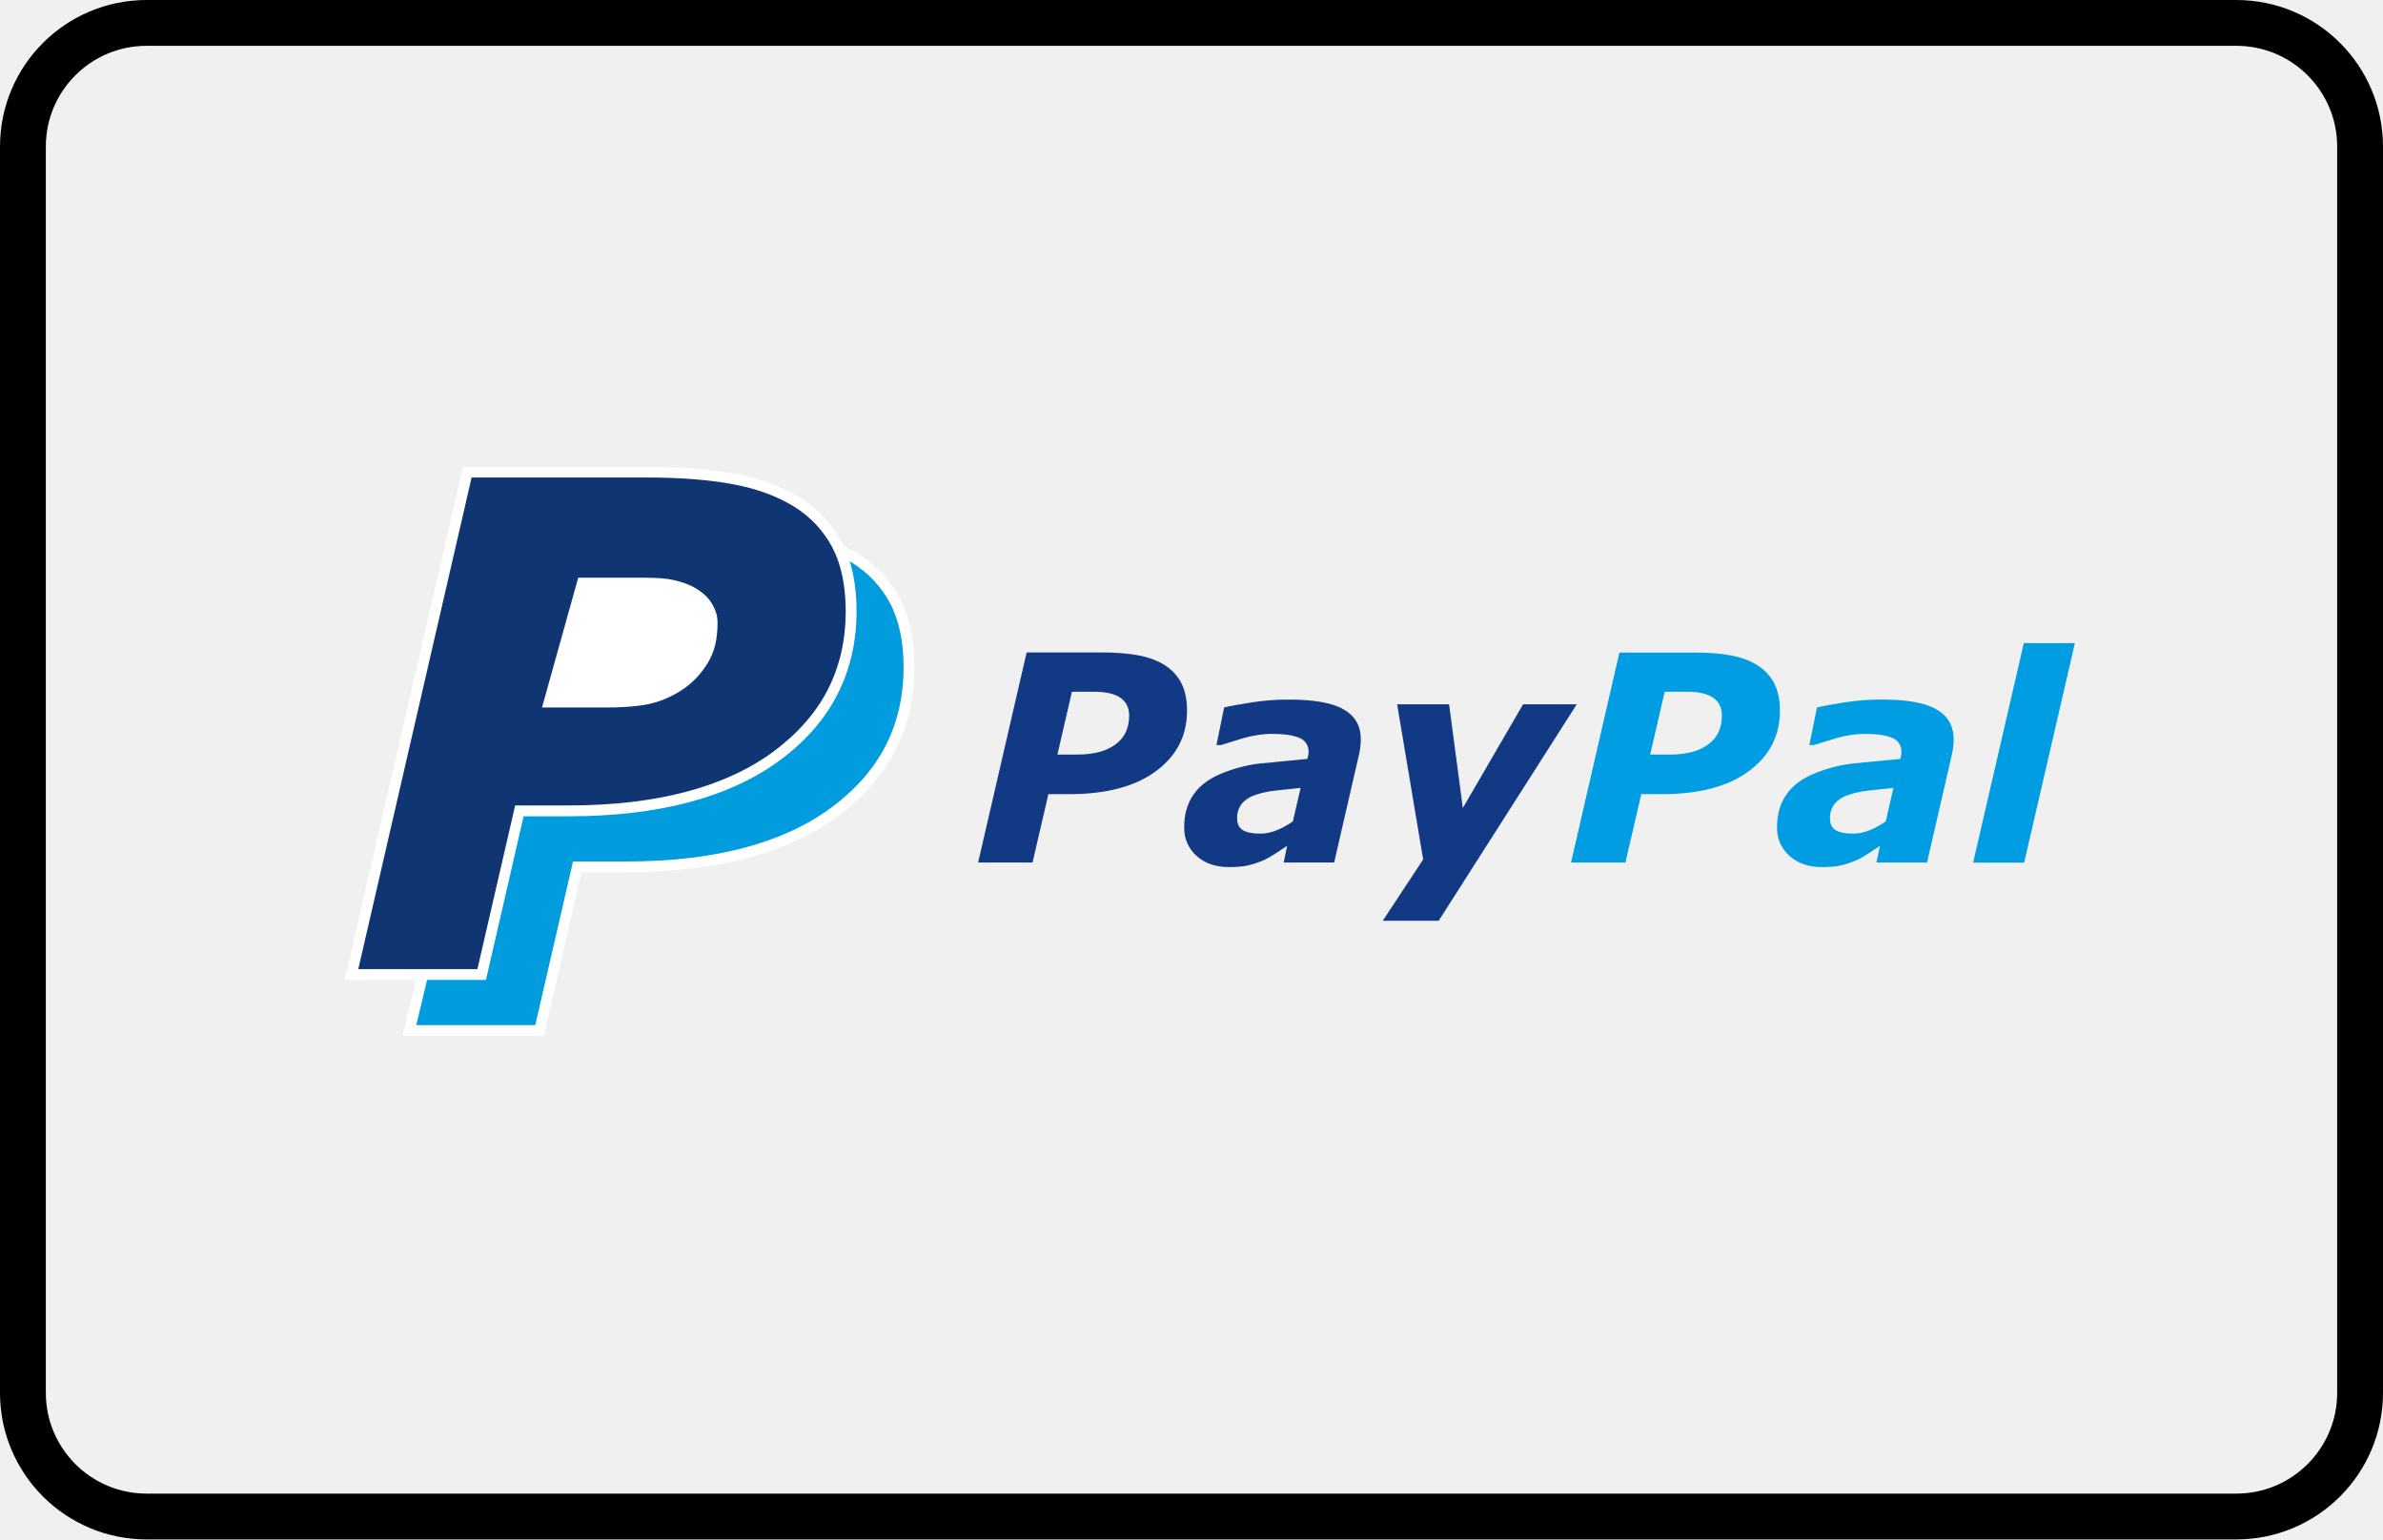
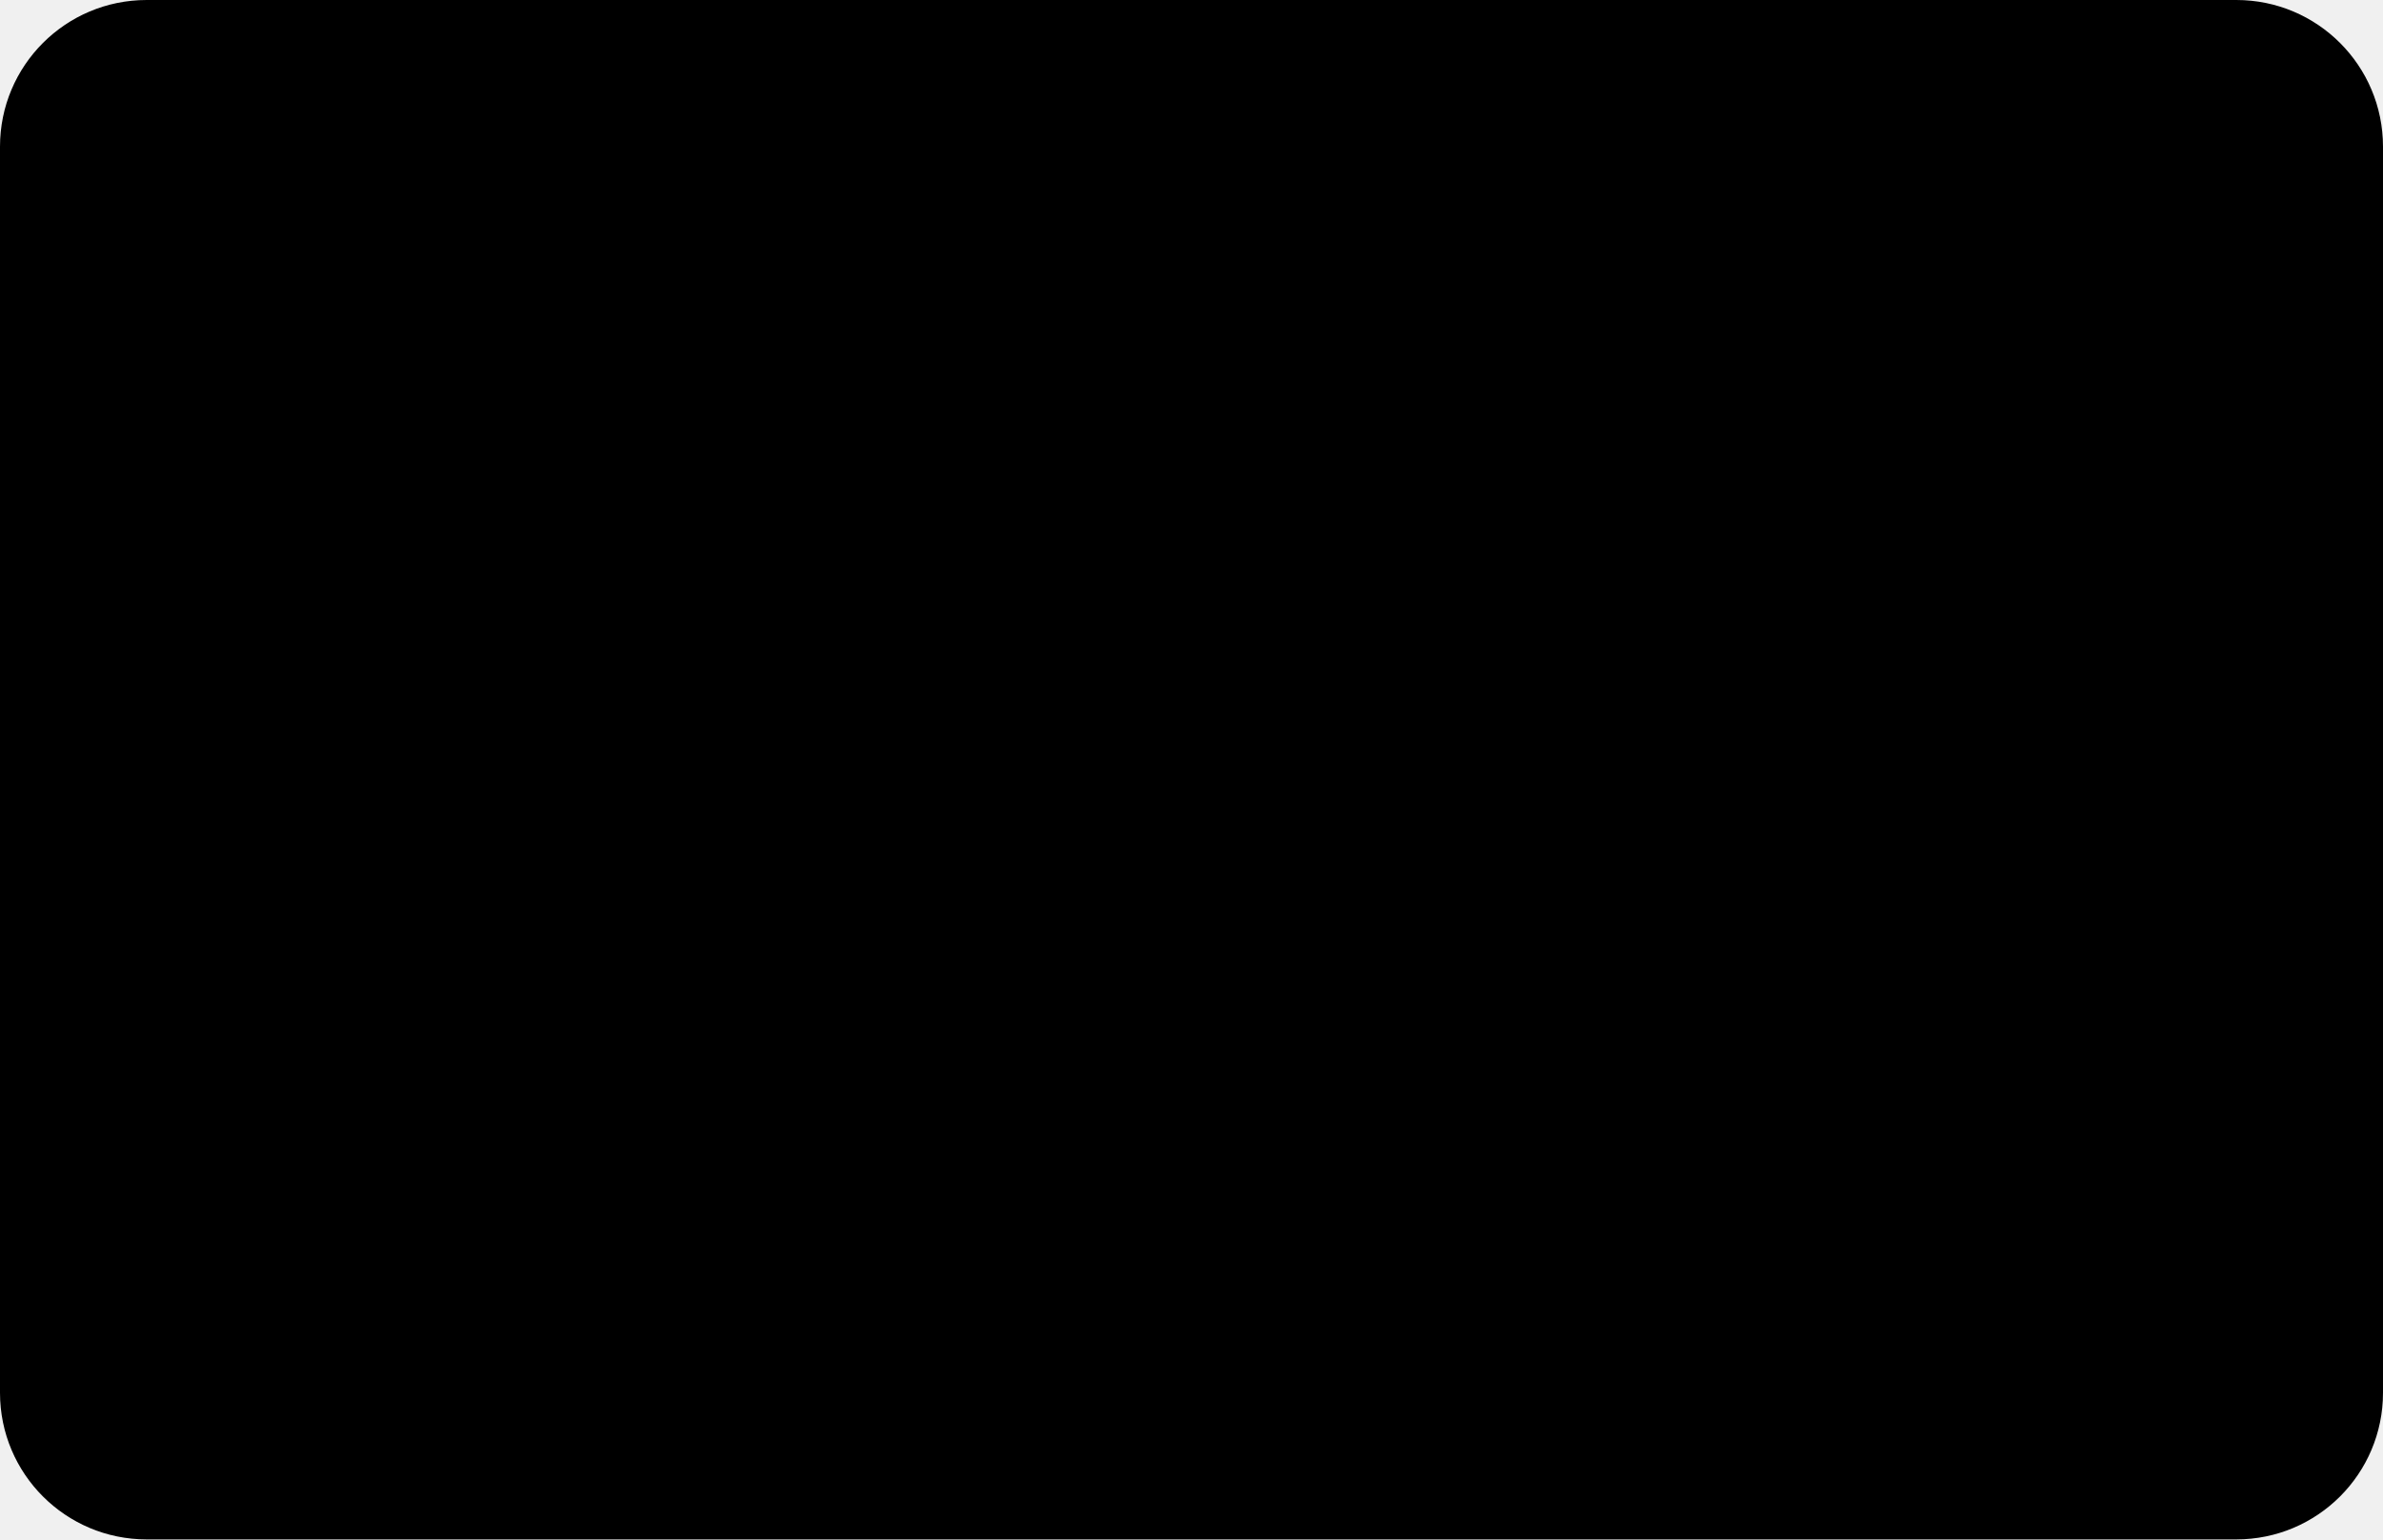
- <svg xmlns="http://www.w3.org/2000/svg" width="65" height="42" viewBox="0 0 65 42" fill="none">
+ <svg xmlns="http://www.w3.org/2000/svg" width="65" height="42" viewBox="0 0 65 42">
  <path d="M32.378 19.389c0 .683-.282 1.233-.848 1.651-.566.419-1.357.627-2.371.627h-.563l-.432 1.865H26.68l1.323-5.731h2.06c.375 0 .7.027.978.077.279.05.52.14.721.264.194.12.352.289.459.49.104.207.157.458.157.757zm-1.578.144c0-.225-.08-.389-.245-.5-.164-.111-.402-.16-.72-.16h-.597l-.395 1.714h.533c.449 0 .8-.09 1.048-.275.252-.184.375-.446.375-.783v.004zm4.308 3.544l-.315.208c-.124.08-.237.145-.342.191-.13.056-.266.101-.405.134-.128.03-.302.047-.523.047-.358 0-.653-.1-.88-.301a1.008 1.008 0 01-.342-.792c0-.341.08-.625.242-.867.16-.243.402-.43.72-.57a4.032 4.032 0 011.063-.292l1.337-.13.016-.074a.417.417 0 00.014-.117.387.387 0 00-.25-.382c-.167-.074-.422-.11-.758-.11-.227 0-.479.036-.757.113l-.62.191h-.127l.209-1.025c.16-.04.416-.083.75-.137a6.345 6.345 0 011.011-.077c.677 0 1.176.083 1.491.264.319.178.476.452.476.824 0 .068-.005.135-.013.201-.007.073-.02.144-.037.215l-.677 2.941h-1.376l.093-.455zm.368-1.581l-.696.074a2.616 2.616 0 00-.553.123.798.798 0 00-.359.238.629.629 0 00-.123.408c0 .148.054.25.164.315.11.065.268.09.479.09.138 0 .281-.03.439-.093a2.13 2.13 0 00.439-.242l.21-.913zm3.766 3.625h-1.525l1.102-1.672-.71-4.234h1.417l.375 2.83 1.644-2.83h1.464l-3.767 5.906z" fill="#123984" />
  <path d="M48.55 19.389c0 .683-.282 1.233-.848 1.651-.567.419-1.357.627-2.372.627h-.562l-.432 1.865h-1.484l1.32-5.728h2.06c.375 0 .7.027.978.077s.52.141.72.265c.194.12.353.288.46.489.107.208.16.455.16.75v.004zm-1.582.144c0-.225-.08-.389-.245-.5-.164-.111-.402-.161-.72-.161h-.596l-.396 1.715h.532c.449 0 .8-.09 1.049-.275.25-.184.375-.446.375-.783v.004zm4.311 3.544l-.315.208c-.123.08-.237.145-.341.191a2.57 2.57 0 01-.406.134c-.127.03-.301.047-.522.047-.358 0-.653-.1-.88-.301a1.008 1.008 0 01-.343-.792c0-.342.08-.625.242-.867.161-.243.402-.43.72-.57a4.03 4.03 0 011.063-.292l1.337-.13.017-.074a.417.417 0 00.013-.117.388.388 0 00-.25-.382c-.167-.074-.422-.11-.757-.11-.228 0-.48.036-.757.113l-.62.191h-.127l.208-1.025c.161-.04.417-.083.75-.137a6.357 6.357 0 011.012-.078c.676 0 1.176.084 1.49.265.319.178.476.452.476.824 0 .067-.005.134-.013.201-.007.072-.02.144-.037.215l-.676 2.941h-1.38l.096-.455zm.369-1.581l-.697.074a2.606 2.606 0 00-.553.123.797.797 0 00-.358.238.628.628 0 00-.124.408c0 .148.054.25.164.315.11.065.268.09.48.09.137 0 .28-.03.438-.093.156-.063.303-.144.439-.242l.21-.913zm4.948-3.95l-1.384 5.99H53.82l1.383-5.99h1.394z" fill="#009DE2" />
  <path d="M24.794 18.203c0 1.631-.678 2.948-2.03 3.948-1.354 1-3.244 1.5-5.675 1.5h-1.344l-1.03 4.464h-3.55l3.278-13.701h4.808c.896 0 1.675.063 2.345.185.665.122 1.242.334 1.726.636.477.302.845.693 1.096 1.174.25.478.376 1.078.376 1.794z" fill="#009CDE" />
  <path d="M14.836 28.262H10.98l3.351-13.998h4.922c.899 0 1.696.063 2.368.186.68.125 1.278.346 1.777.654.498.313.887.728 1.15 1.23.262.502.394 1.129.394 1.866 0 1.673-.702 3.044-2.09 4.068-1.374 1.015-3.313 1.529-5.764 1.529H15.86l-1.024 4.465zm-3.482-.293H14.6l1.03-4.465h1.46c2.387 0 4.268-.495 5.588-1.472.654-.484 1.153-1.051 1.478-1.684.326-.633.49-1.356.49-2.145 0-.69-.122-1.272-.361-1.732a2.897 2.897 0 00-1.043-1.117c-.465-.29-1.03-.495-1.675-.615-.654-.12-1.433-.182-2.317-.182h-4.69L11.354 27.97z" fill="#fff" />
  <path d="M23.216 16.677c0 1.63-.678 2.948-2.031 3.948-1.353 1-3.243 1.5-5.674 1.5h-1.344l-1.03 4.464H9.586l3.162-13.704h4.925c.896 0 1.675.062 2.344.185.666.122 1.243.334 1.727.636.477.302.845.693 1.096 1.174.25.477.376 1.078.376 1.797z" fill="#0F3572" />
  <path d="M13.255 26.735H9.402l3.229-13.997h5.044c.898 0 1.696.063 2.368.186.68.125 1.278.346 1.777.654.498.313.887.728 1.15 1.23.262.502.394 1.129.394 1.866 0 1.673-.702 3.044-2.09 4.068-1.375 1.015-3.313 1.529-5.765 1.529h-1.227l-1.027 4.464zm-3.482-.295h3.249l1.03-4.465h1.46c2.387 0 4.268-.495 5.588-1.472.654-.484 1.153-1.051 1.478-1.684.326-.633.49-1.356.49-2.145 0-.69-.122-1.272-.361-1.732a2.897 2.897 0 00-1.043-1.117c-.466-.29-1.03-.495-1.675-.615-.654-.12-1.433-.182-2.317-.182h-4.808L9.773 26.44zm9.795-9.276c-.027.418-.11.726-.367 1.081-.254.356-.553.585-.953.777a2.592 2.592 0 01-.756.224 7.053 7.053 0 01-.943.056h-1.765l.988-3.541h1.604c.41 0 .738.006.985.062.248.054.451.129.604.221.212.126.382.278.48.472.123.227.138.373.123.648z" fill="#fff" />
  <rect x=".625" y=".625" width="63.75" height="40.75" rx="3.375" stroke="#000" stroke-width="1.25" />
</svg>
